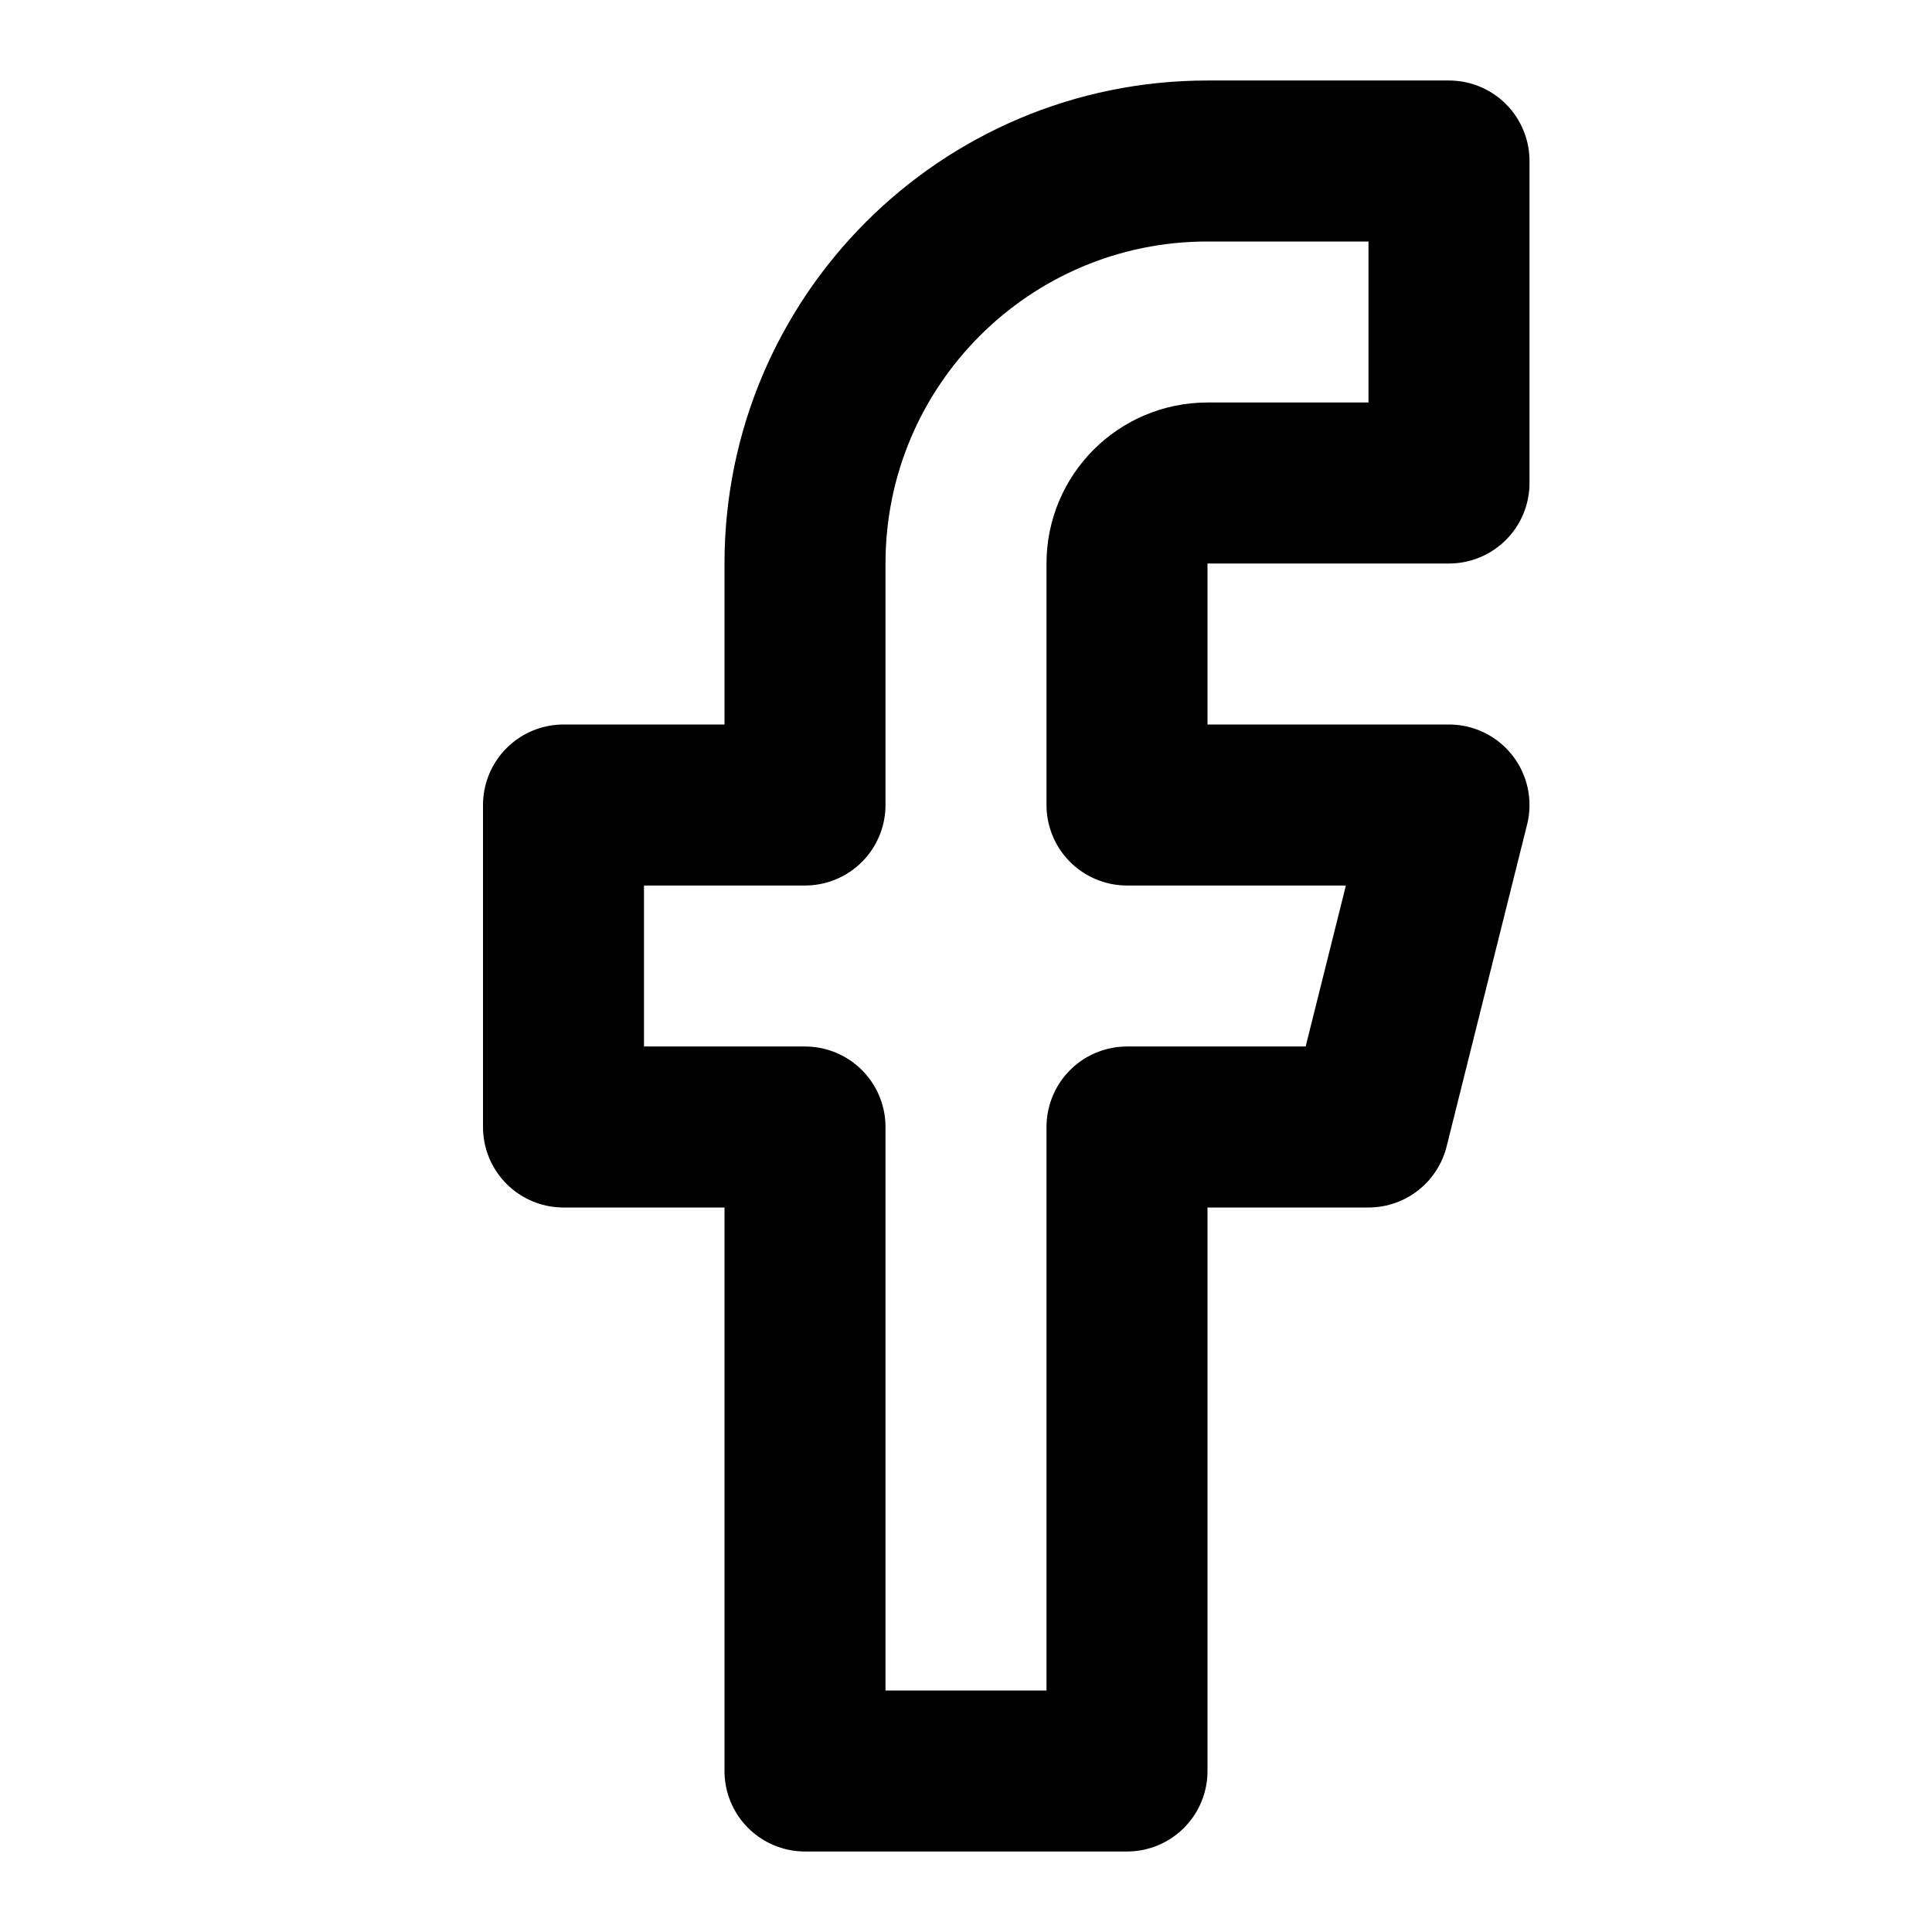
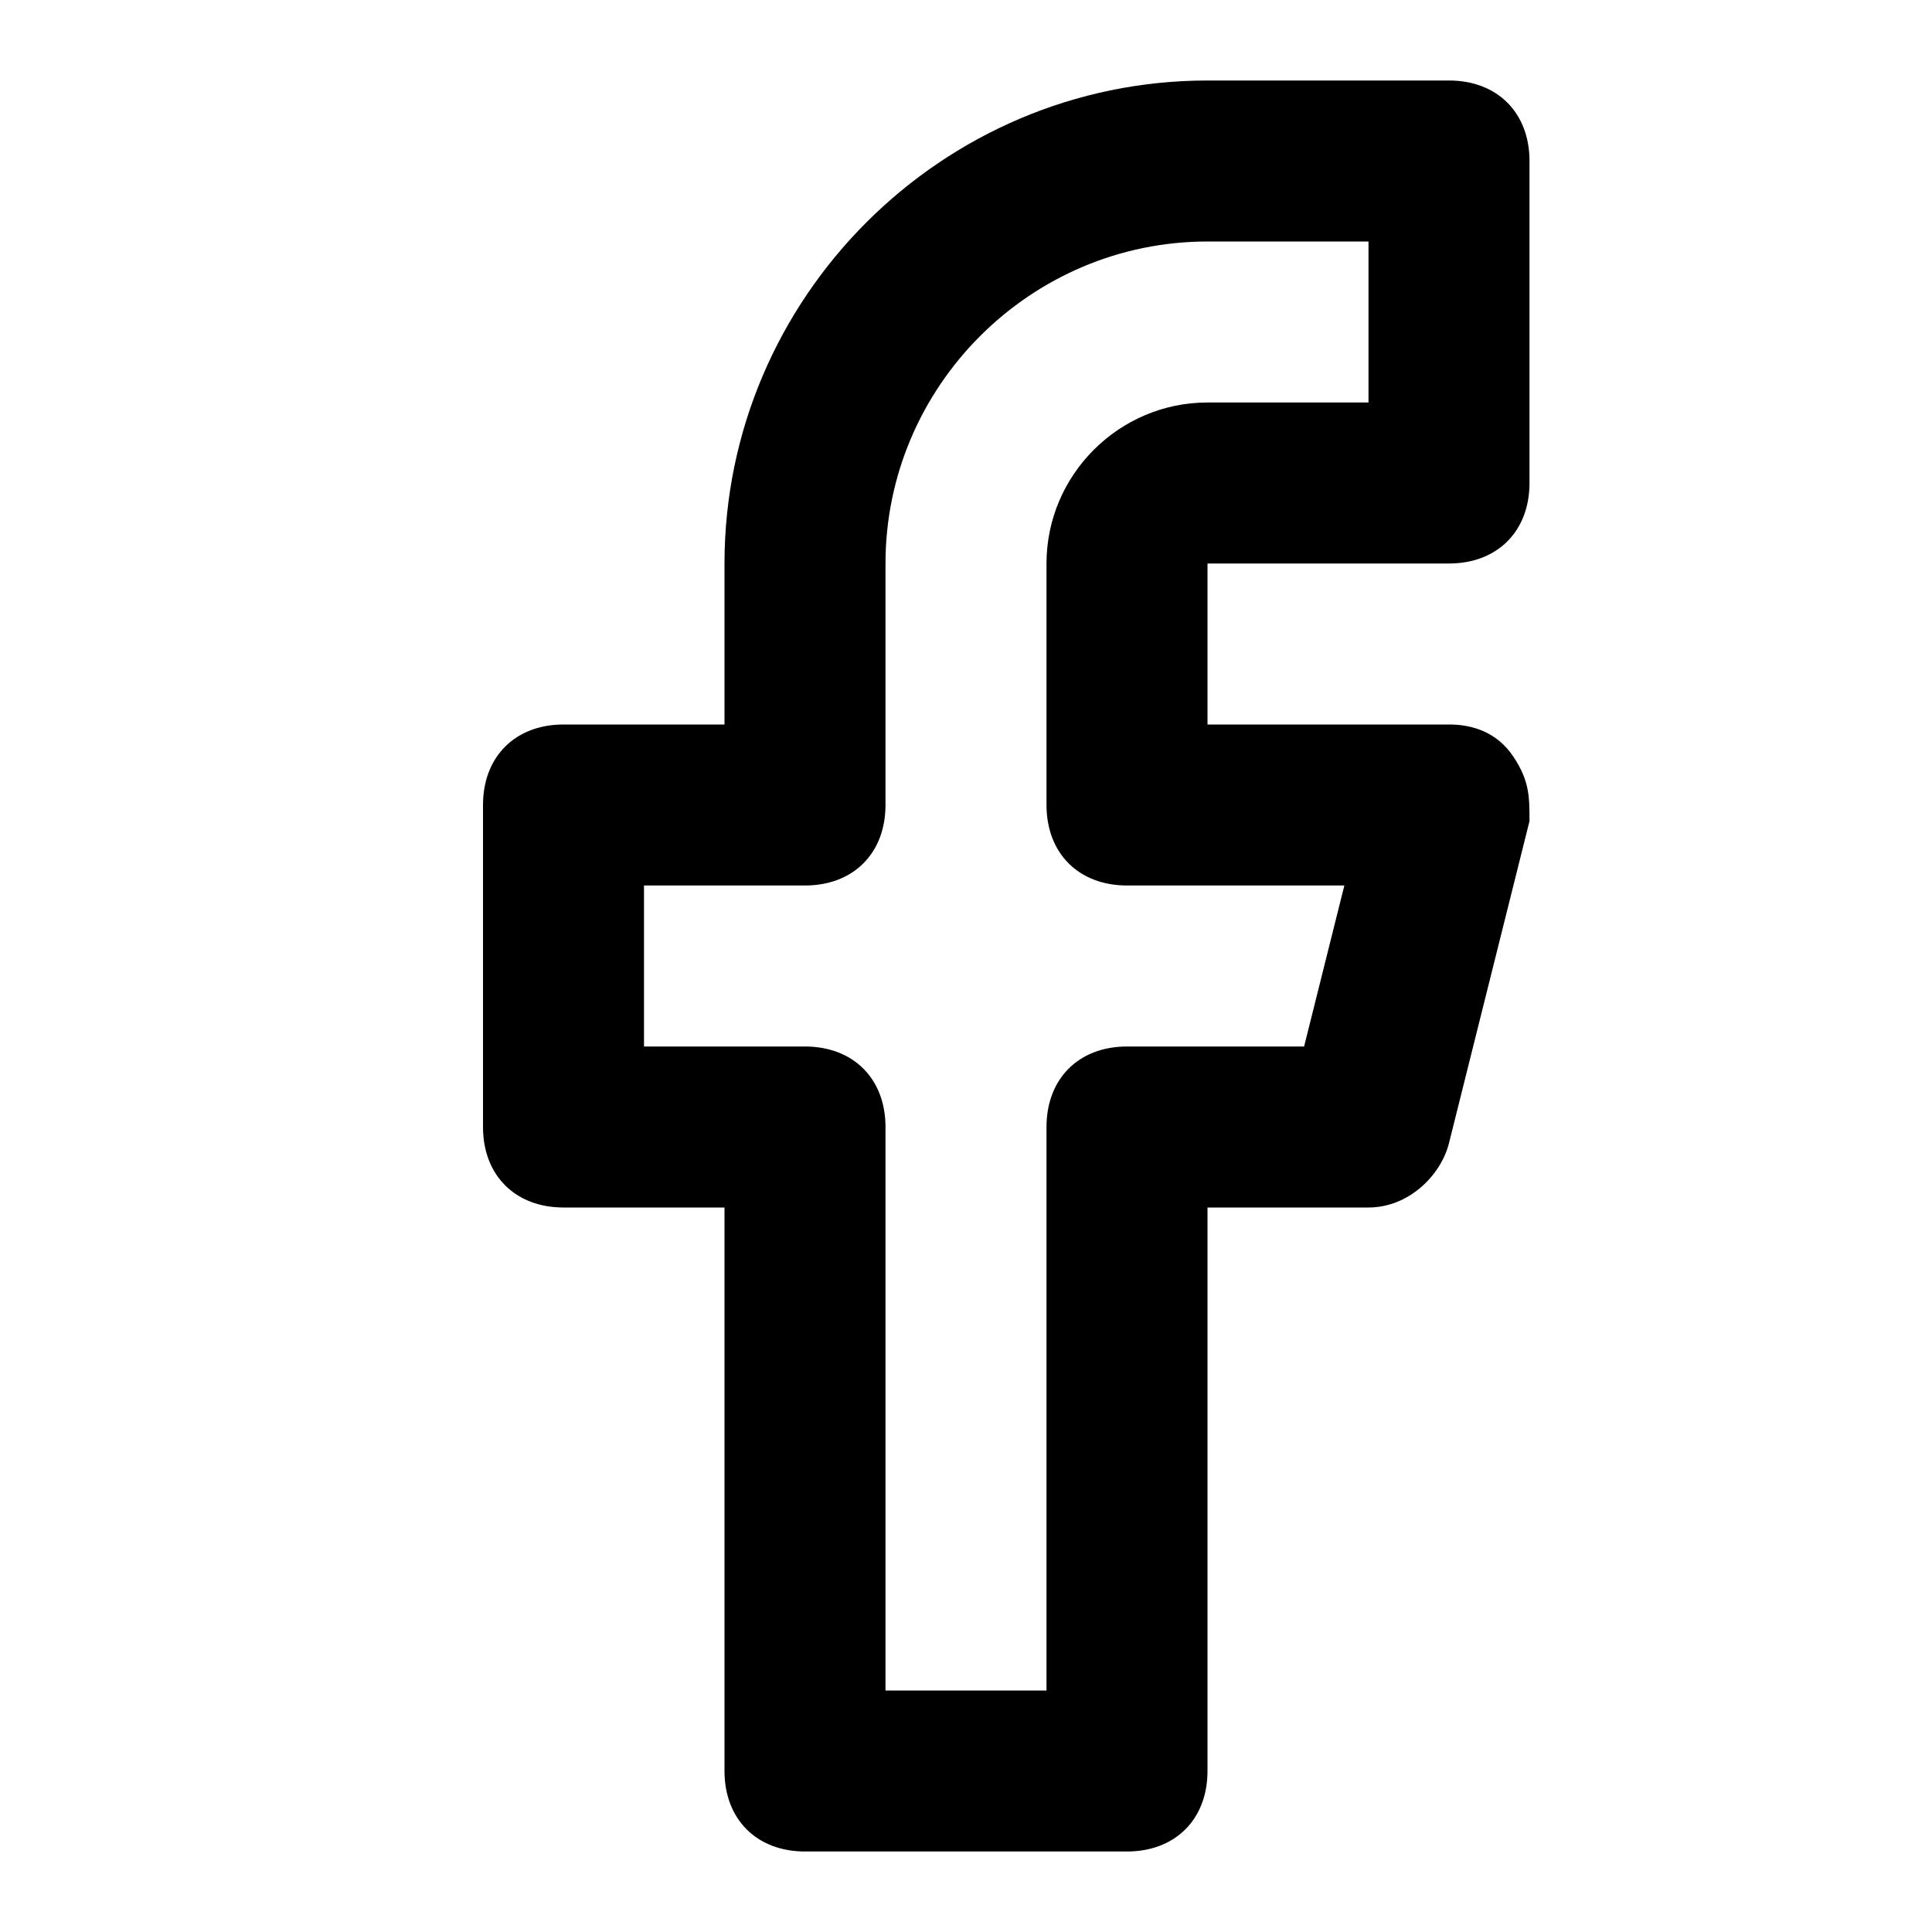
- <svg xmlns="http://www.w3.org/2000/svg" width="24" height="24" viewBox="0 0 24 24" fill="none" stroke="currentColor" stroke-width="2" stroke-linecap="round" stroke-linejoin="round">
-   <path d="M18 2h-3a5 5 0 0 0-5 5v3H7v4h3v8h4v-8h3l1-4h-4V7a1 1 0 0 1 1-1h3z" />
+ <svg xmlns="http://www.w3.org/2000/svg" viewBox="0 0 24 24" style="enable-background:new 0 0 24 24" xml:space="preserve">
+   <path d="M14 23h-4c-.6 0-1-.4-1-1v-7H7c-.6 0-1-.4-1-1v-4c0-.6.4-1 1-1h2V7c0-3.3 2.7-6 6-6h3c.6 0 1 .4 1 1v4c0 .6-.4 1-1 1h-3v2h3c.3 0 .6.1.8.4s.2.5.2.8l-1 4c-.1.4-.5.8-1 .8h-2v7c0 .6-.4 1-1 1zm-3-2h2v-7c0-.6.4-1 1-1h2.2l.5-2H14c-.6 0-1-.4-1-1V7c0-1.1.9-2 2-2h2V3h-2c-2.2 0-4 1.8-4 4v3c0 .6-.4 1-1 1H8v2h2c.6 0 1 .4 1 1v7z" />
</svg>
